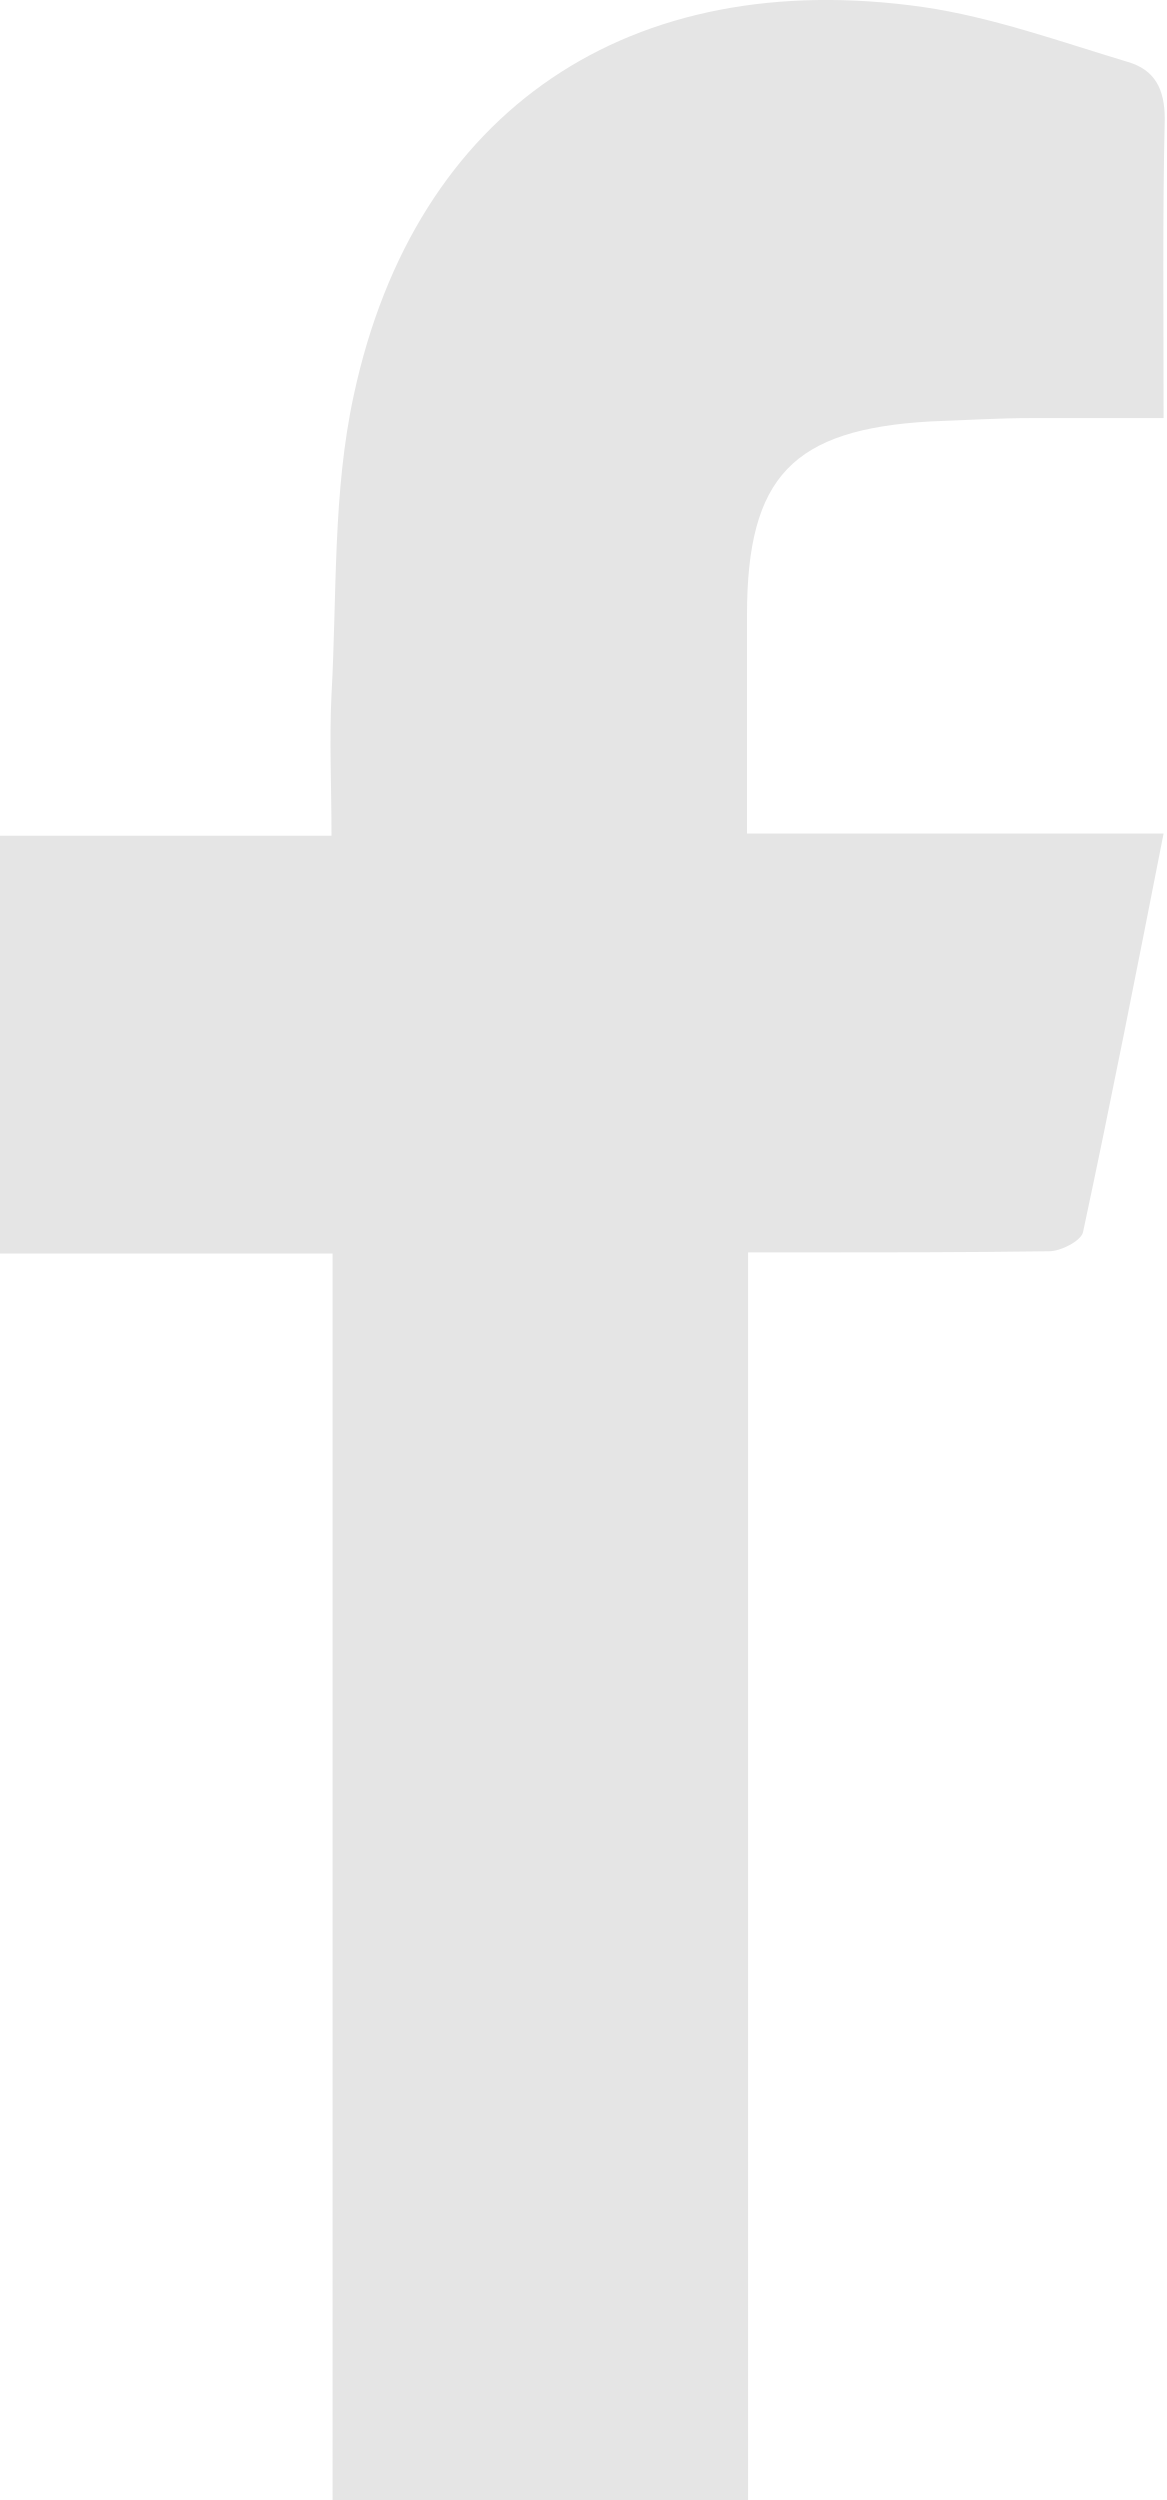
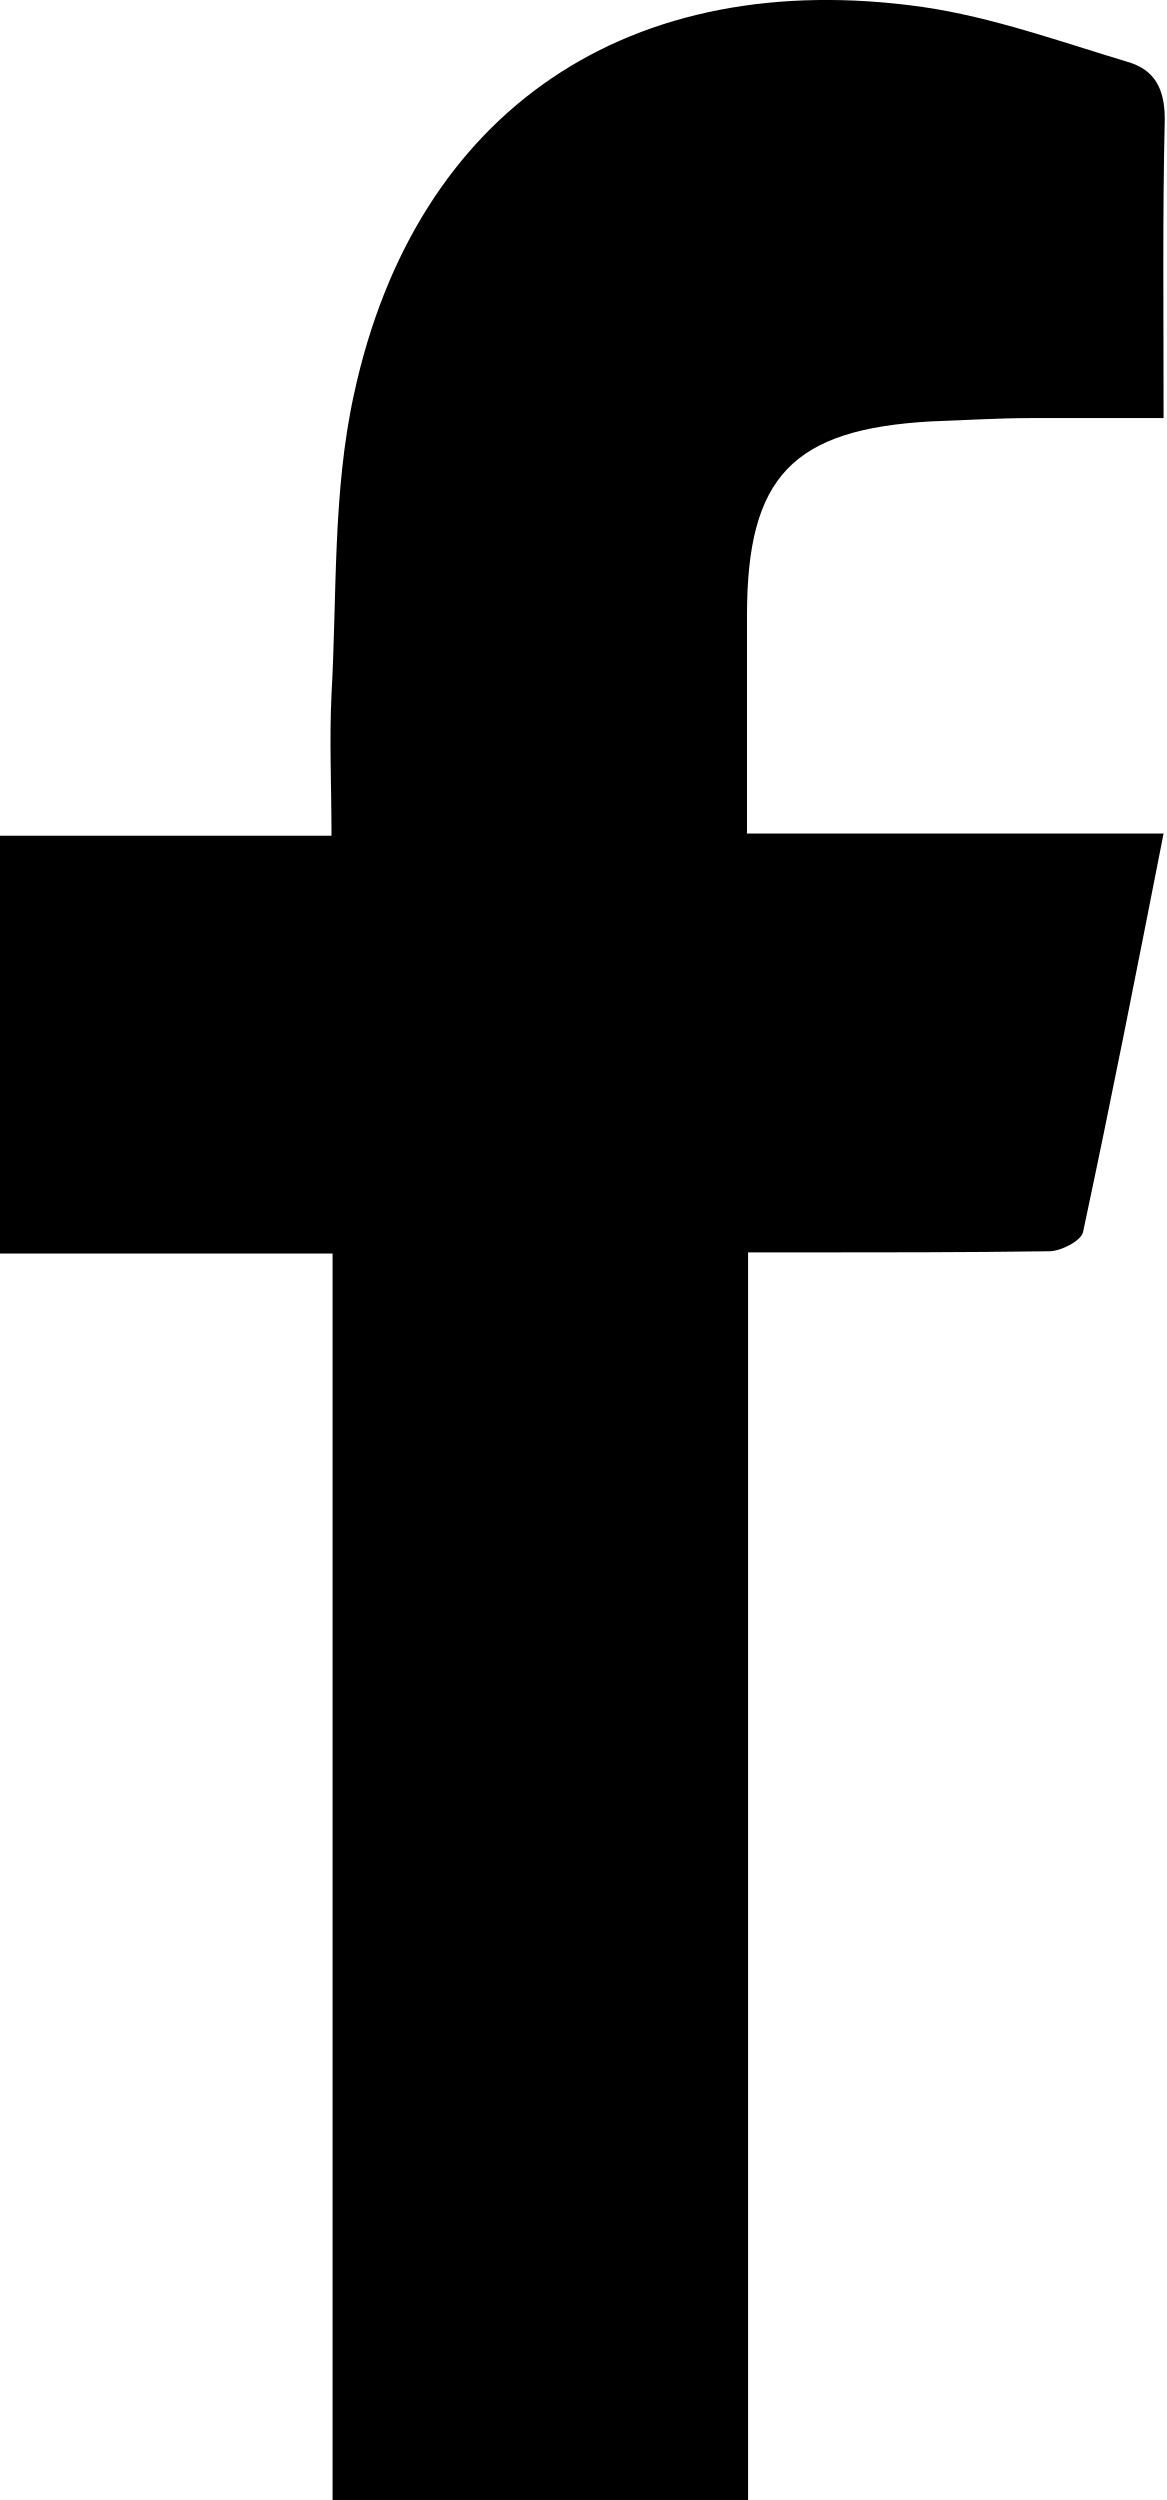
- <svg xmlns="http://www.w3.org/2000/svg" width="14" height="30" viewBox="0 0 14 30" fill="none">
-   <path d="M8.977 15.029C8.977 20.042 8.977 25.001 8.977 30C7.297 30 5.671 30 3.991 30C3.991 25.027 3.991 20.055 3.991 15.042C2.634 15.042 1.344 15.042 0 15.042C0 13.349 0 11.709 0 10.029C1.317 10.029 2.607 10.029 3.978 10.029C3.978 9.438 3.951 8.887 3.978 8.336C4.045 7.127 3.991 5.904 4.247 4.734C4.986 1.307 7.566 -0.413 11.074 0.084C11.907 0.205 12.727 0.501 13.533 0.743C13.856 0.837 13.977 1.065 13.977 1.428C13.95 2.597 13.963 3.767 13.963 5.017C13.399 5.017 12.888 5.017 12.377 5.017C11.974 5.017 11.571 5.043 11.168 5.057C9.515 5.151 8.964 5.715 8.964 7.382C8.964 8.242 8.964 9.089 8.964 10.002C10.644 10.002 12.283 10.002 13.963 10.002C13.641 11.642 13.332 13.214 12.996 14.787C12.969 14.894 12.727 15.015 12.592 15.015C11.585 15.029 10.577 15.029 9.569 15.029C9.394 15.029 9.206 15.029 8.977 15.029Z" fill="#E5E5E5" />
+ <svg xmlns="http://www.w3.org/2000/svg" width="14" height="30" viewBox="0 0 14 30">
+   <path d="M8.977 15.029C8.977 20.042 8.977 25.001 8.977 30C7.297 30 5.671 30 3.991 30C3.991 25.027 3.991 20.055 3.991 15.042C2.634 15.042 1.344 15.042 0 15.042C0 13.349 0 11.709 0 10.029C1.317 10.029 2.607 10.029 3.978 10.029C3.978 9.438 3.951 8.887 3.978 8.336C4.045 7.127 3.991 5.904 4.247 4.734C4.986 1.307 7.566 -0.413 11.074 0.084C11.907 0.205 12.727 0.501 13.533 0.743C13.856 0.837 13.977 1.065 13.977 1.428C13.95 2.597 13.963 3.767 13.963 5.017C13.399 5.017 12.888 5.017 12.377 5.017C11.974 5.017 11.571 5.043 11.168 5.057C9.515 5.151 8.964 5.715 8.964 7.382C8.964 8.242 8.964 9.089 8.964 10.002C10.644 10.002 12.283 10.002 13.963 10.002C13.641 11.642 13.332 13.214 12.996 14.787C12.969 14.894 12.727 15.015 12.592 15.015C11.585 15.029 10.577 15.029 9.569 15.029C9.394 15.029 9.206 15.029 8.977 15.029Z" />
</svg>
